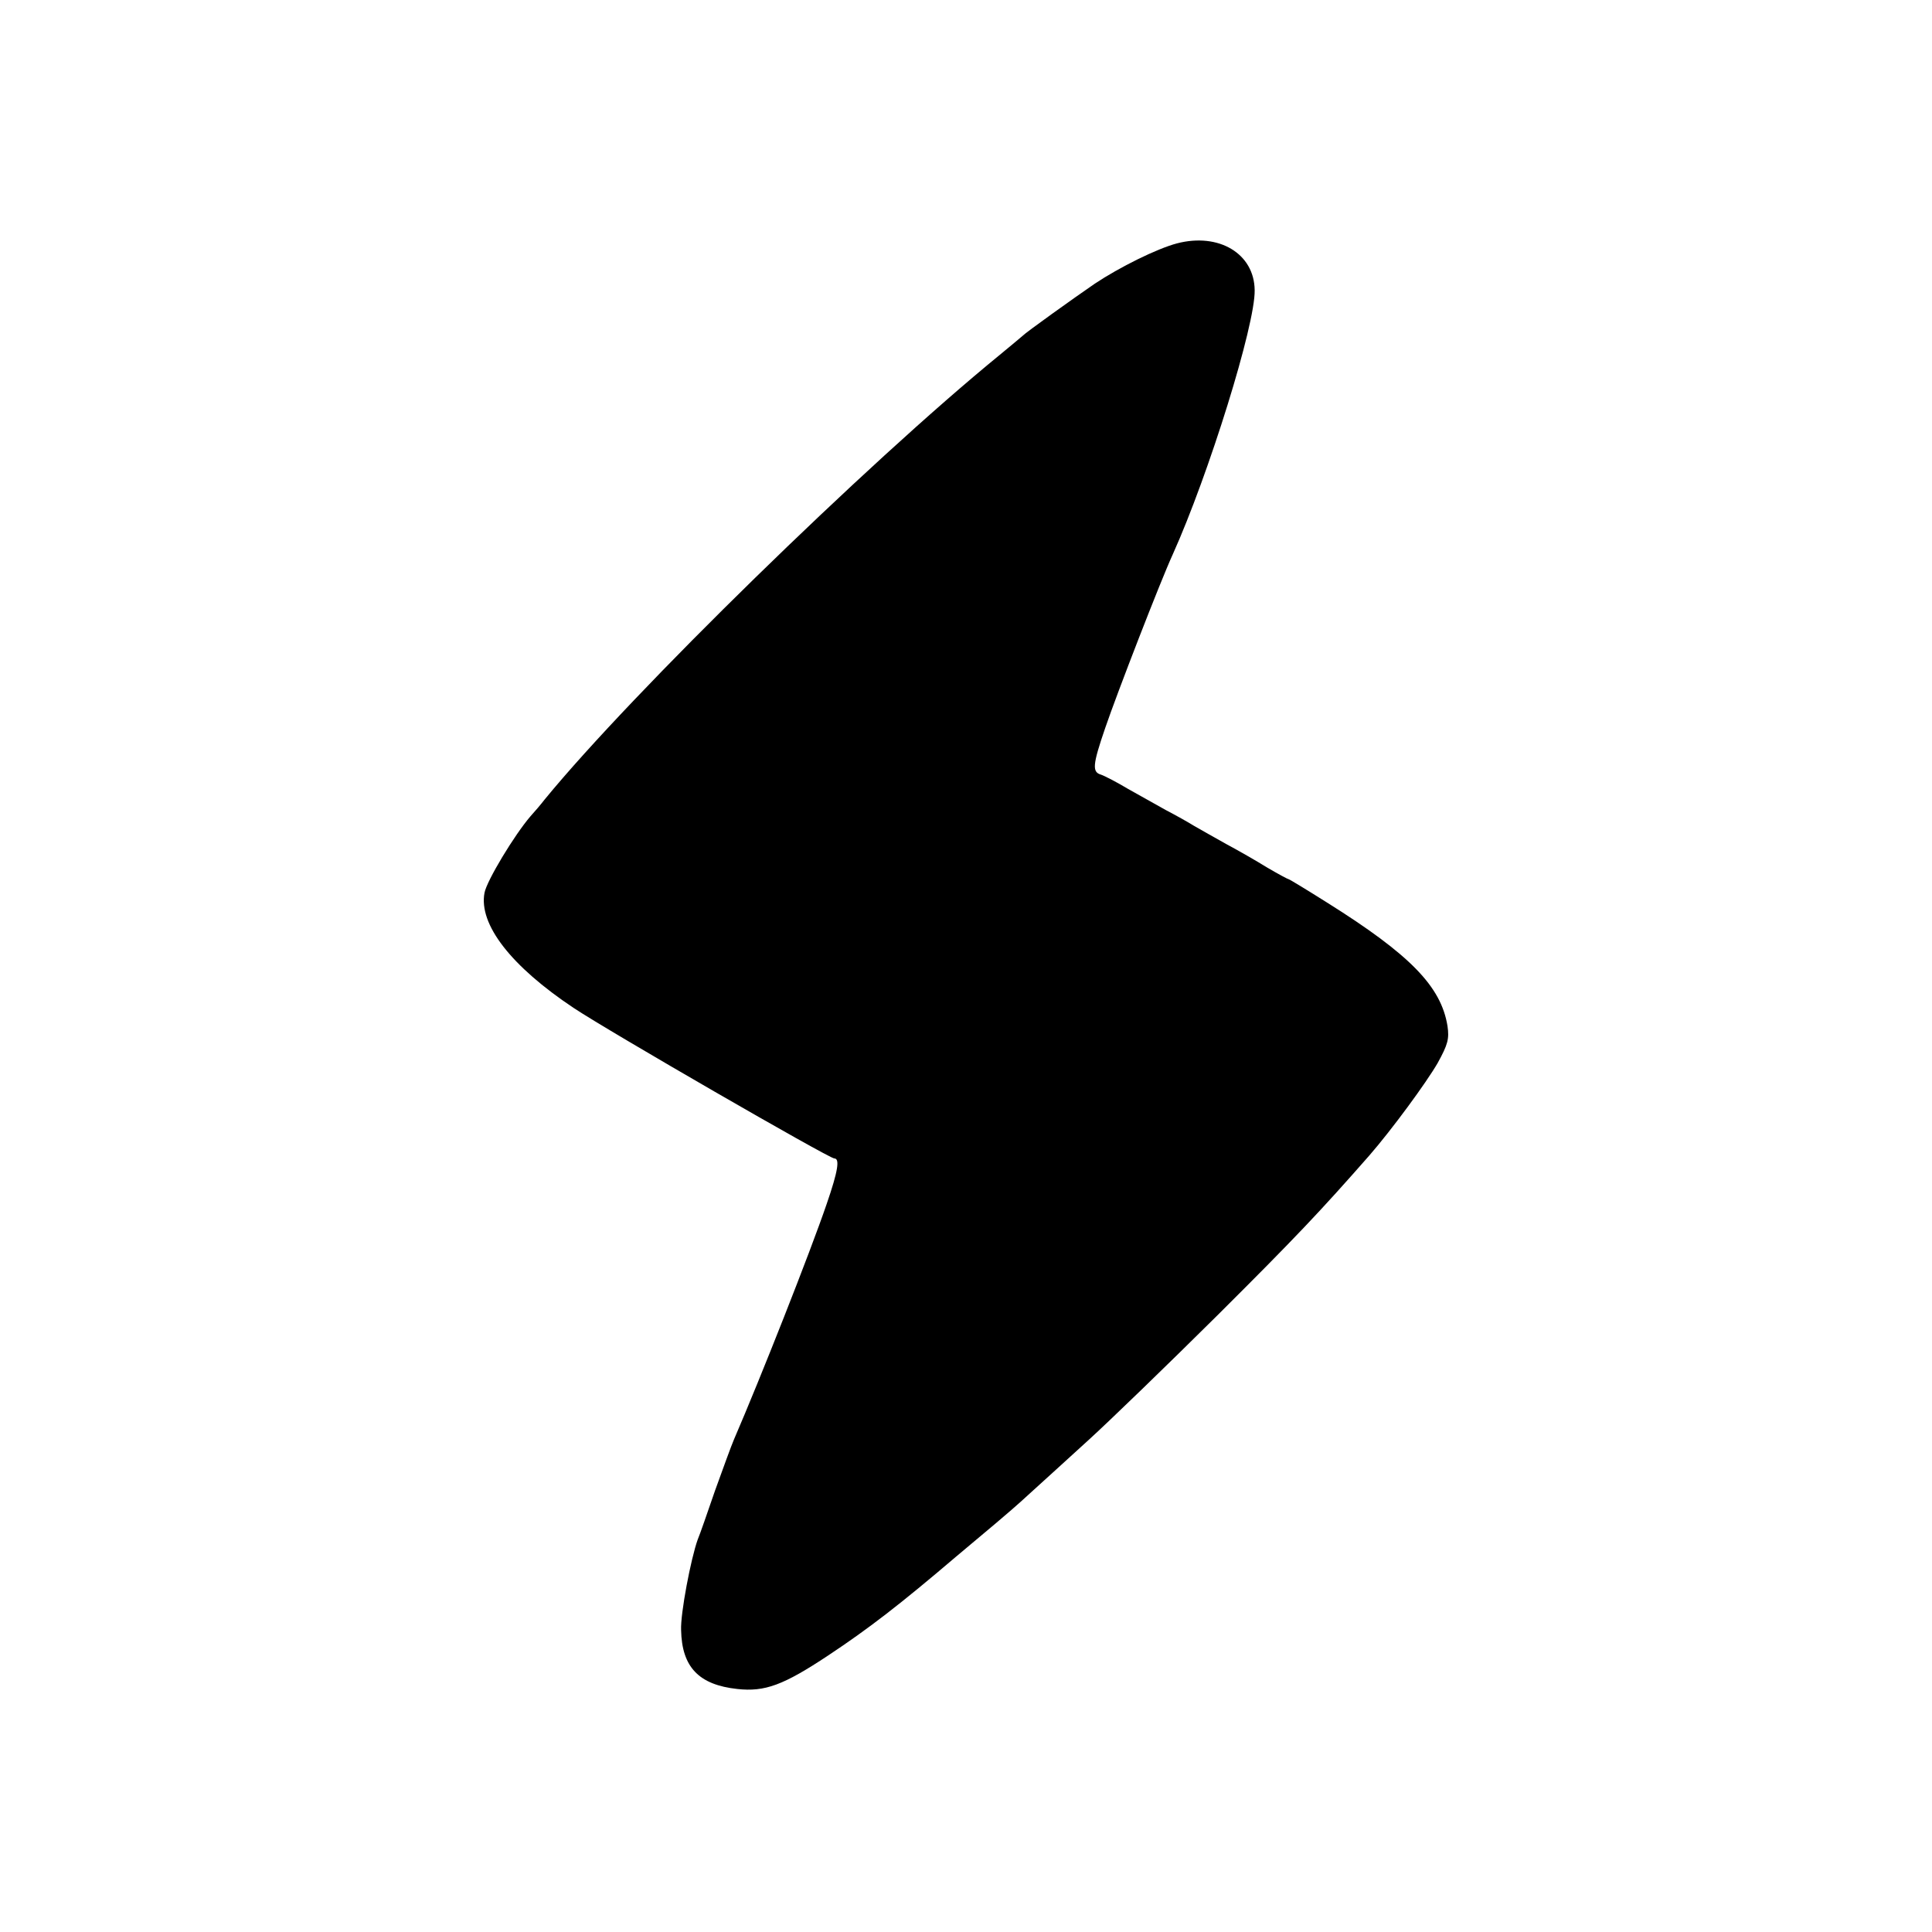
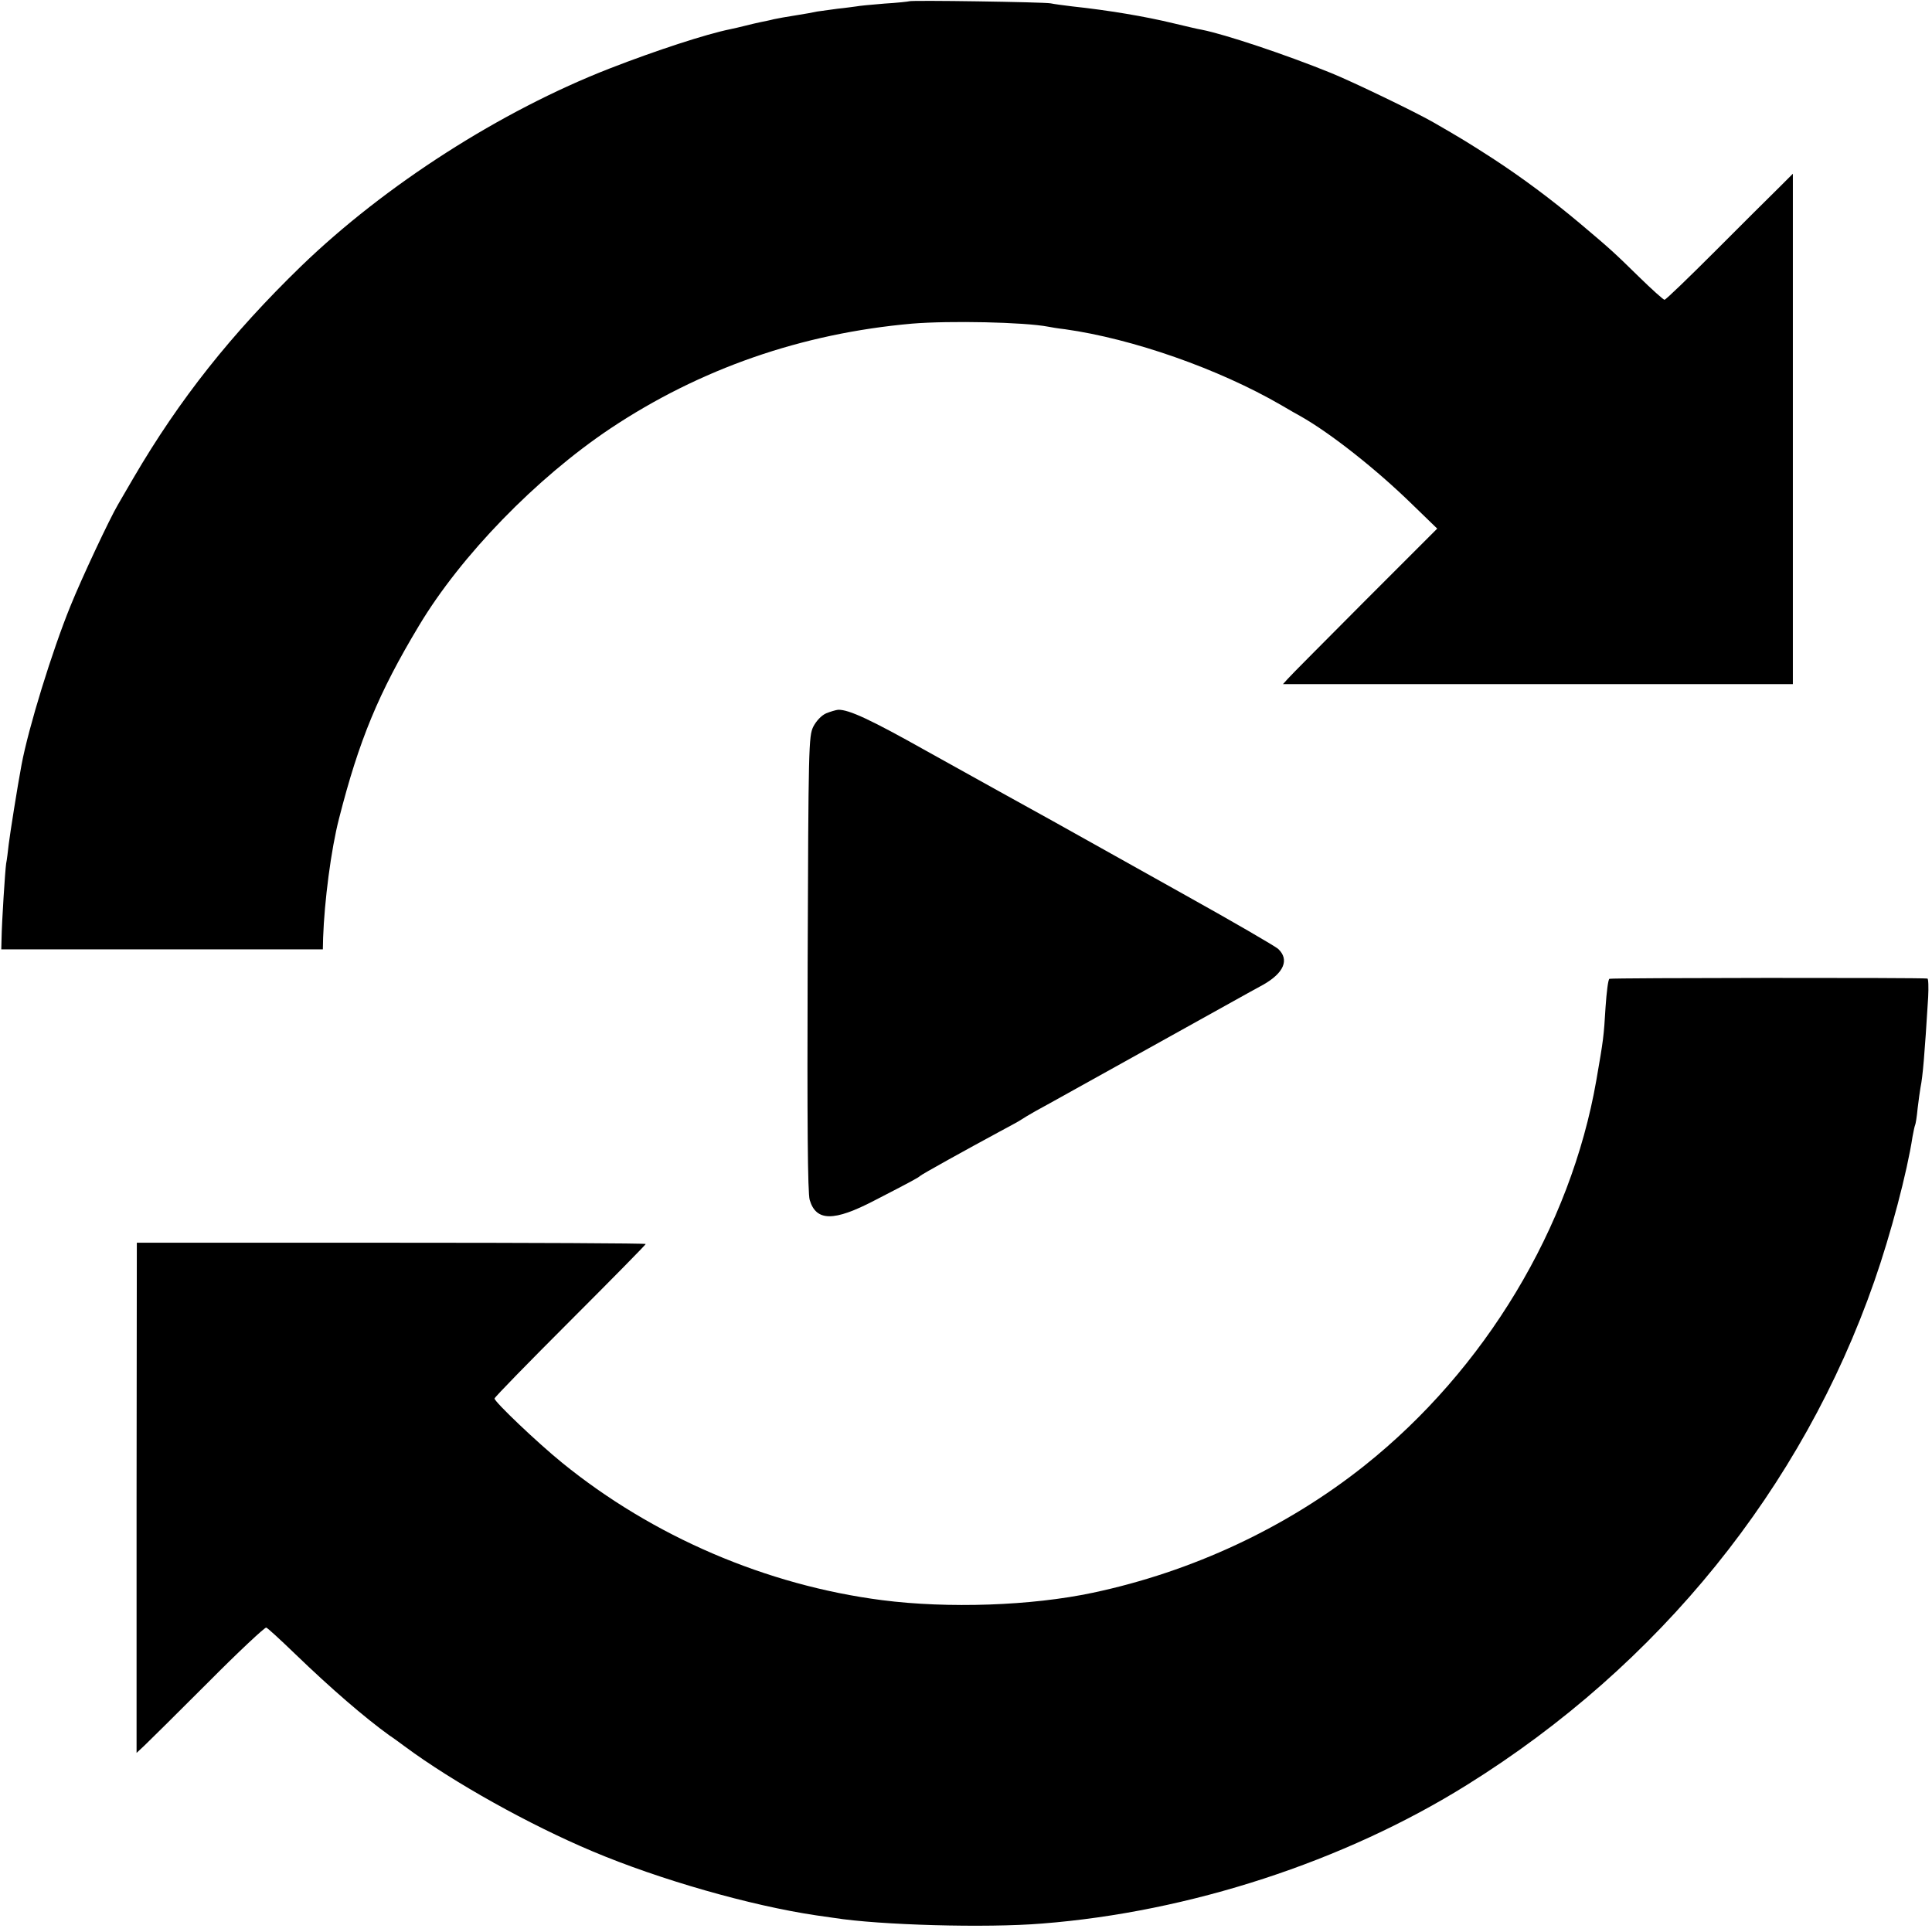
- <svg xmlns="http://www.w3.org/2000/svg" version="1.0" width="512pt" height="512pt" viewBox="0 0 512 512" preserveAspectRatio="xMidYMid meet">
-   <g transform="translate(0,512) scale(0.1,-0.1)" fill="#000000" stroke="none">
-     <path d="M3119 4475 c-53 -14 -152 -63 -218 -107 -54 -37 -184 -130 -191 -138 -3 -3 -30 -25 -60 -50 -355 -290 -974 -895 -1206 -1178 -10 -13 -27 -33 -38 -45 -43 -50 -116 -171 -122 -203 -16 -84 71 -195 236 -305 93 -62 677 -399 691 -399 15 0 10 -33 -20 -120 -44 -129 -176 -463 -246 -625 -7 -16 -29 -77 -50 -135 -20 -58 -40 -116 -46 -130 -18 -50 -46 -196 -44 -240 2 -98 47 -145 149 -156 73 -8 122 10 241 89 107 71 190 135 339 262 39 33 87 73 106 89 19 16 60 51 90 79 30 27 100 91 155 141 55 50 208 198 340 329 208 207 275 278 404 425 60 69 151 193 181 245 27 49 31 64 26 98 -17 105 -99 189 -319 327 -54 34 -100 62 -102 62 -2 0 -28 14 -57 31 -29 18 -78 46 -108 62 -30 17 -68 38 -85 48 -16 10 -50 29 -75 42 -25 14 -70 39 -100 56 -30 18 -63 35 -72 38 -24 7 -23 25 11 124 31 91 146 388 179 460 95 211 219 609 217 700 -1 97 -95 153 -206 124z" />
+ <svg xmlns="http://www.w3.org/2000/svg" version="1.0" width="754pt" height="754pt" viewBox="0 0 754 754" preserveAspectRatio="xMidYMid meet">
+   <g transform="translate(0,754) scale(0.1,-0.1)" fill="#000000" stroke="none">
+     <path d="M3548 7535 c-2 -1 -45 -6 -96 -9 -51 -4 -101 -9 -110 -11 -9 -1 -42 -6 -73 -9 -31 -4 -67 -9 -80 -11 -13 -3 -51 -10 -84 -15 -33 -5 -71 -12 -85 -15 -14 -4 -36 -8 -50 -11 -14 -3 -41 -9 -60 -14 -19 -5 -46 -11 -60 -14 -94 -19 -290 -83 -470 -153 -426 -166 -877 -455 -1205 -772 -271 -263 -474 -518 -654 -826 -29 -49 -56 -97 -61 -105 -32 -54 -141 -286 -185 -395 -71 -174 -164 -475 -191 -620 -16 -85 -45 -269 -50 -310 -3 -27 -7 -61 -10 -75 -4 -27 -17 -228 -18 -295 l-1 -40 628 0 627 0 1 45 c5 143 31 345 62 465 78 306 154 490 312 753 164 274 458 576 746 769 351 234 748 372 1179 410 146 12 437 6 531 -12 9 -2 39 -7 66 -10 263 -37 598 -154 843 -296 30 -18 64 -37 75 -43 117 -66 297 -208 437 -345 l97 -94 -282 -282 c-155 -156 -291 -292 -301 -304 l-19 -21 995 0 995 0 0 996 0 996 -54 -54 c-30 -29 -141 -140 -246 -245 -106 -106 -196 -193 -201 -193 -4 0 -49 40 -100 90 -98 96 -110 107 -231 209 -111 93 -222 176 -340 253 -90 58 -122 78 -230 140 -67 39 -316 159 -400 193 -177 72 -414 151 -505 169 -14 2 -63 14 -110 25 -111 27 -255 51 -395 66 -33 4 -71 9 -85 12 -26 5 -547 13 -552 8z" />
+     <path d="M3224 4756 c-18 -8 -38 -29 -50 -52 -18 -37 -19 -75 -22 -924 -2 -622 0 -896 8 -923 25 -84 94 -85 253 -2 140 72 171 89 177 95 5 6 184 105 310 173 41 22 80 43 85 47 6 4 30 19 55 33 25 13 225 125 445 247 220 122 420 234 445 247 81 46 103 98 58 140 -13 11 -176 106 -363 210 -187 105 -419 234 -515 288 -96 53 -193 107 -215 119 -22 12 -148 82 -279 155 -219 123 -303 162 -345 161 -9 -1 -30 -7 -47 -14z" />
+     <path d="M6281 3720 c-5 -3 -11 -52 -15 -110 -7 -116 -8 -125 -36 -286 -100 -574 -435 -1130 -905 -1504 -304 -242 -673 -414 -1060 -496 -240 -51 -565 -62 -822 -29 -451 58 -895 248 -1250 537 -96 78 -263 237 -263 250 0 5 133 141 295 303 162 162 295 297 295 300 0 3 -447 5 -993 5 l-993 0 -1 -995 0 -996 30 28 c16 15 128 126 248 246 120 121 223 217 228 215 5 -1 56 -48 113 -103 141 -136 271 -248 368 -318 14 -9 41 -29 60 -43 189 -140 487 -306 732 -409 263 -111 617 -212 873 -250 22 -3 54 -8 70 -10 176 -28 593 -40 812 -22 575 45 1179 242 1658 541 750 467 1309 1159 1590 1966 64 183 128 426 149 564 4 21 8 41 10 45 2 3 7 33 10 66 4 33 9 69 11 80 9 44 16 125 30 353 2 39 1 73 -3 73 -23 4 -1235 3 -1241 -1z" />
  </g>
</svg>
